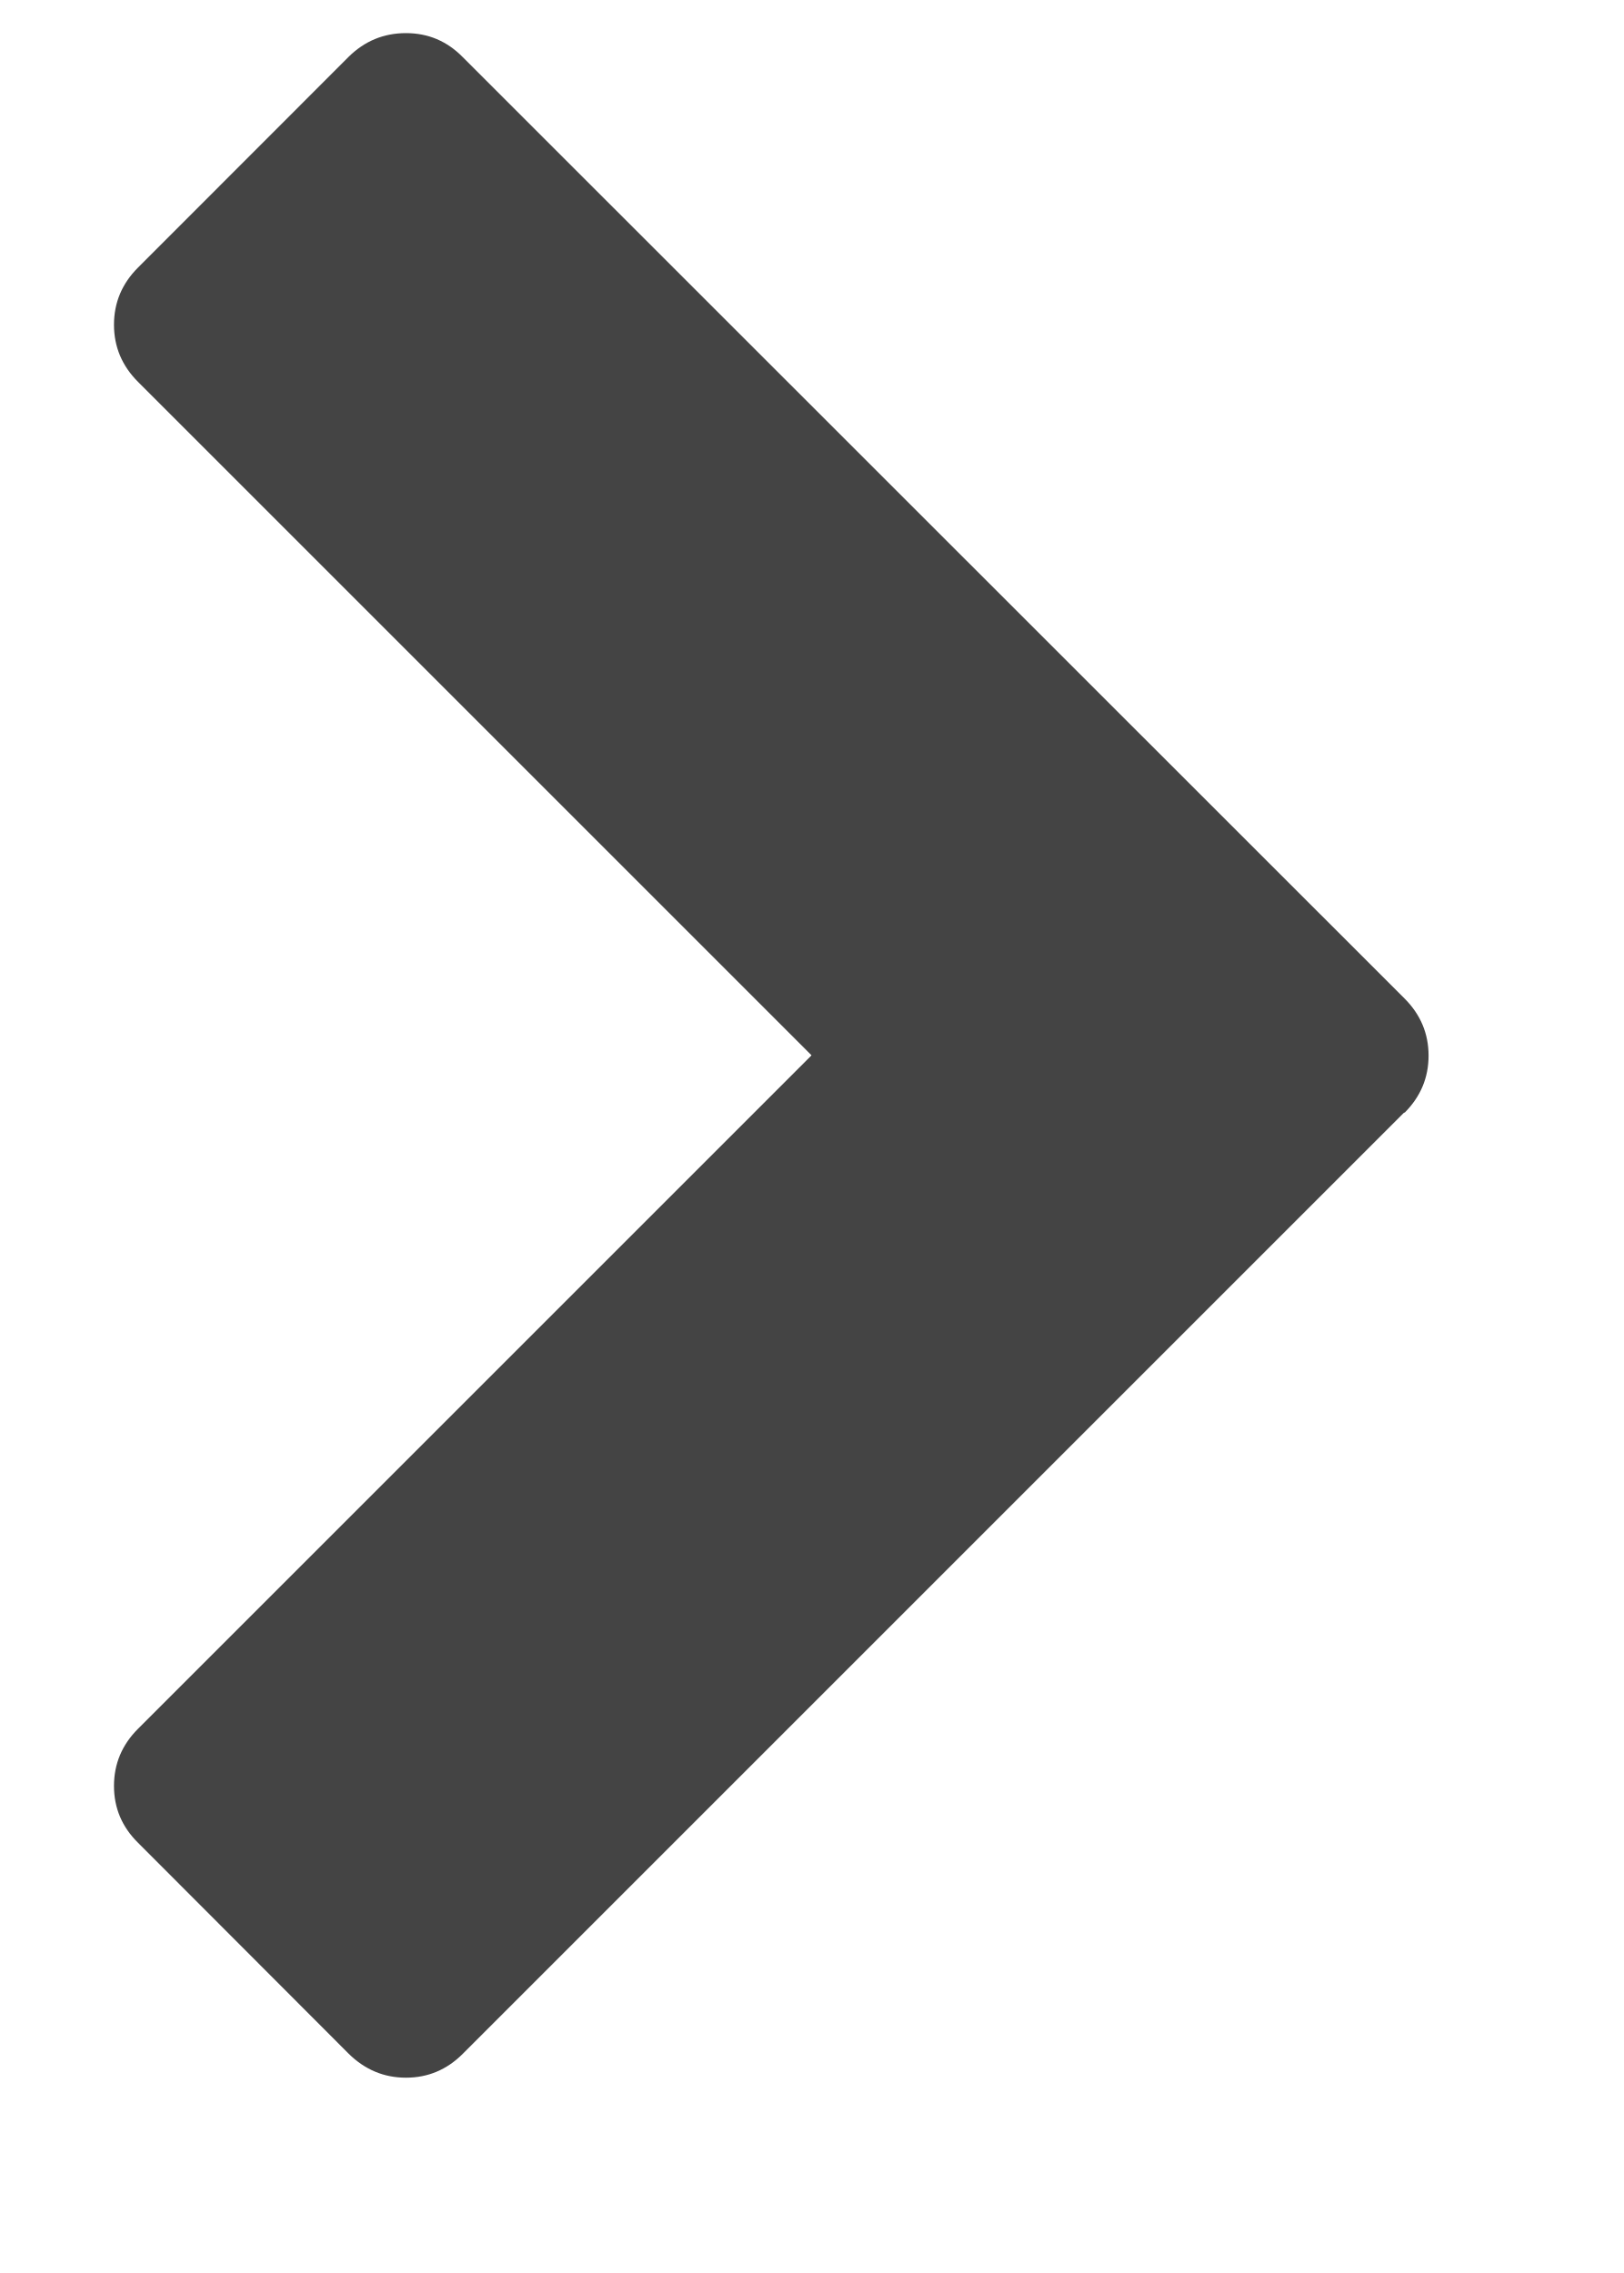
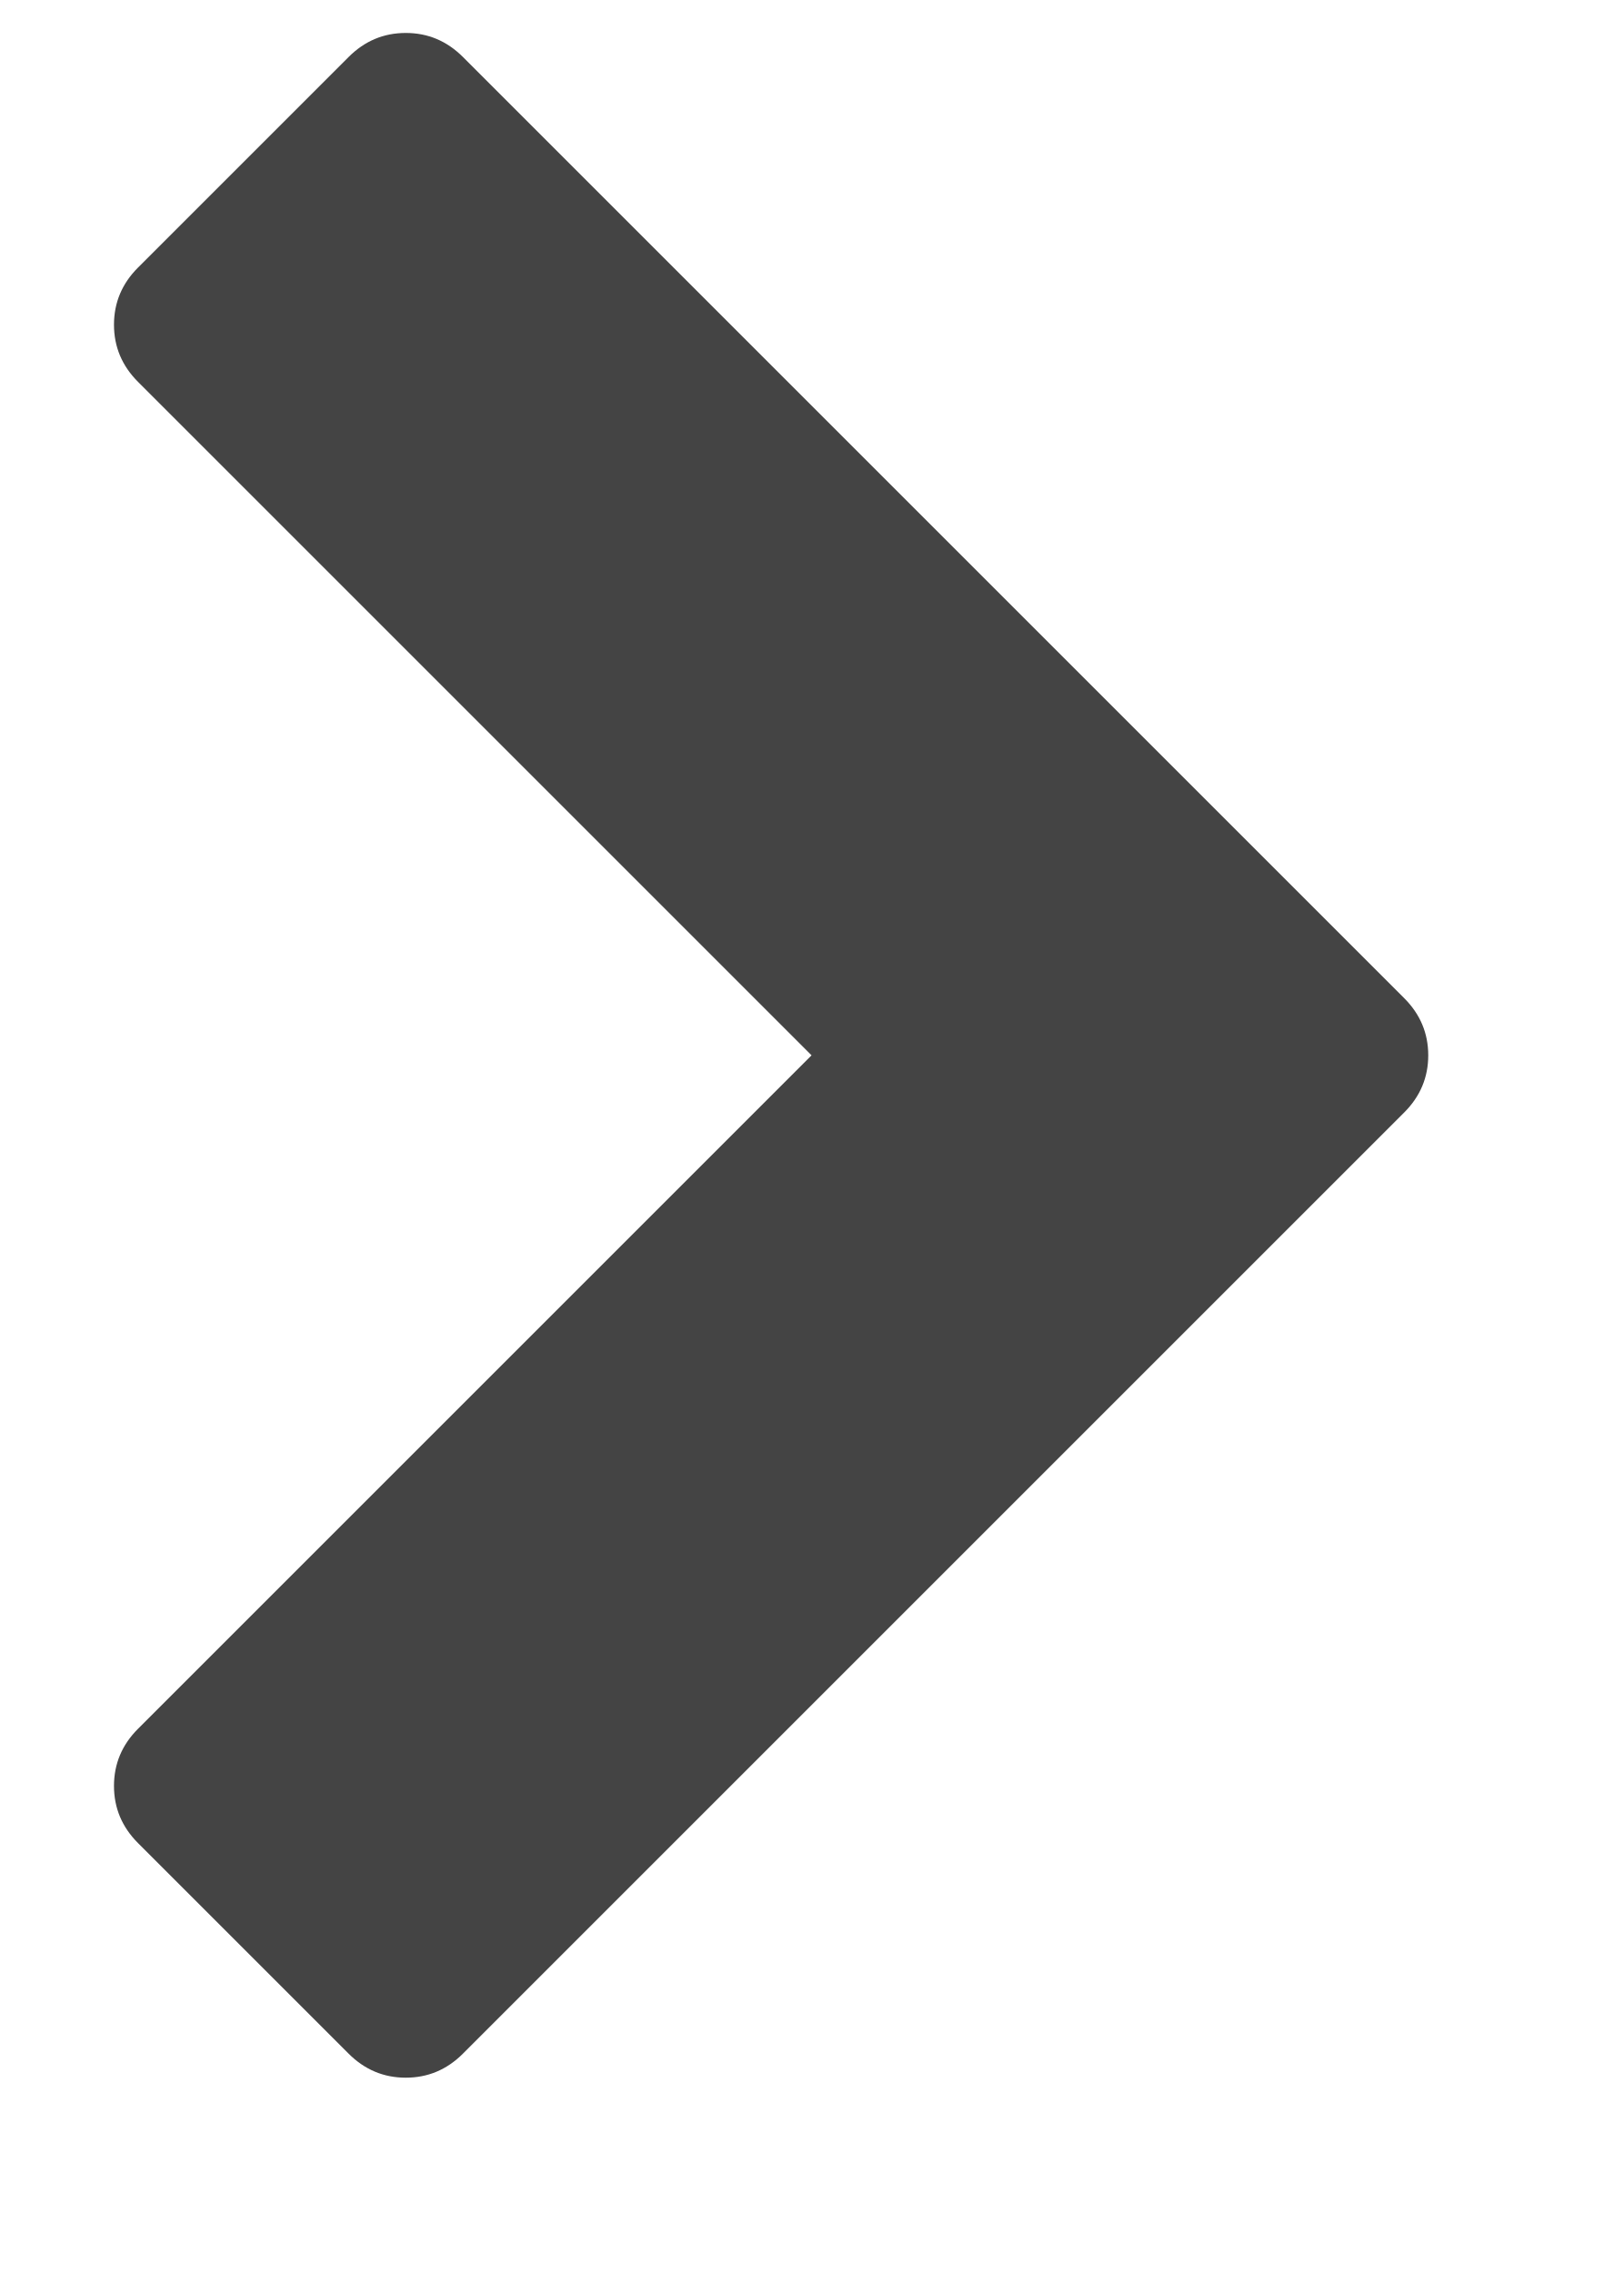
- <svg xmlns="http://www.w3.org/2000/svg" width="10" height="14" viewBox="0 0 10 14">
-   <path fill="#444" d="M8.648 6.852L2.85 12.65q-.147.147-.35.147t-.353-.148L.85 11.35Q.702 11.204.702 11t.148-.352L4.998 6.5.85 2.352Q.702 2.204.702 2t.148-.352L2.147.35Q2.295.204 2.5.204t.35.148L8.65 6.15q.148.148.148.352t-.148.352z" />
+ <svg xmlns="http://www.w3.org/2000/svg" width="10" height="14">
+   <path fill="#444" d="M8.648 6.852l-5.797 5.797q-.148.148-.352.148t-.352-.148L.85 11.352Q.702 11.204.702 11t.148-.352L4.998 6.5.85 2.352Q.702 2.204.702 2t.148-.352L2.147.351q.148-.148.352-.148t.352.148l5.797 5.797q.148.148.148.352t-.148.352z" />
</svg>
